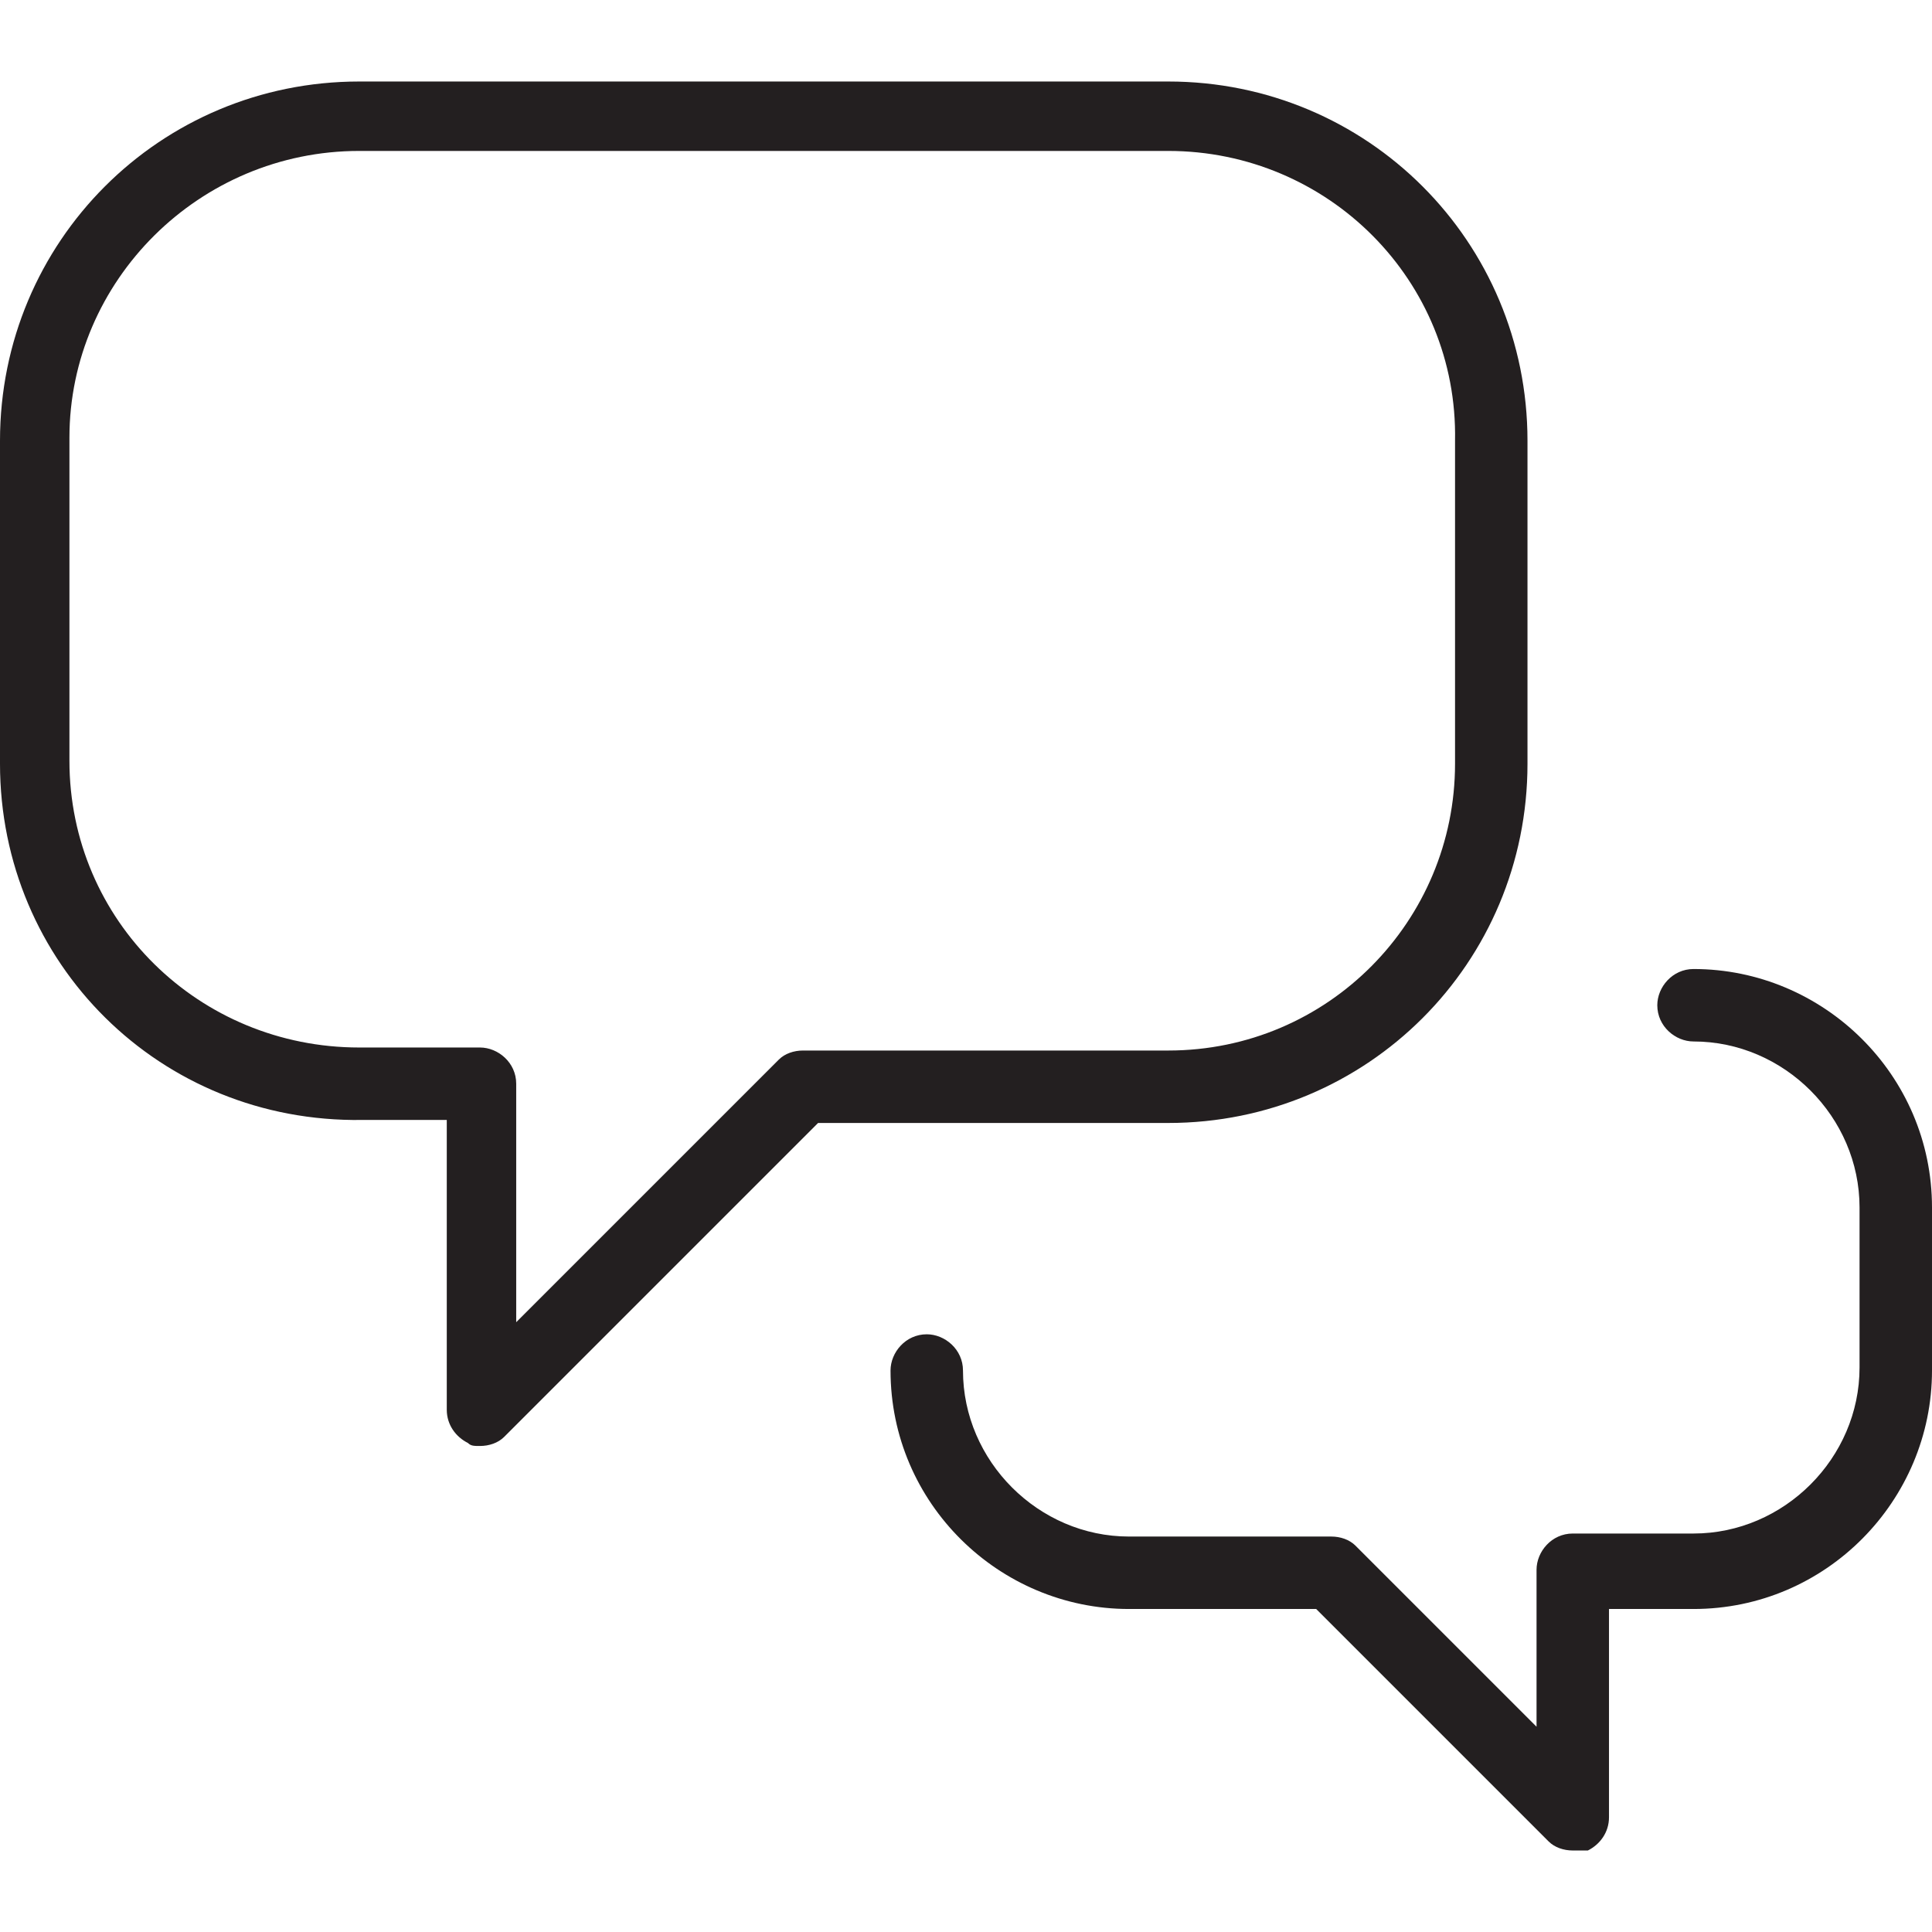
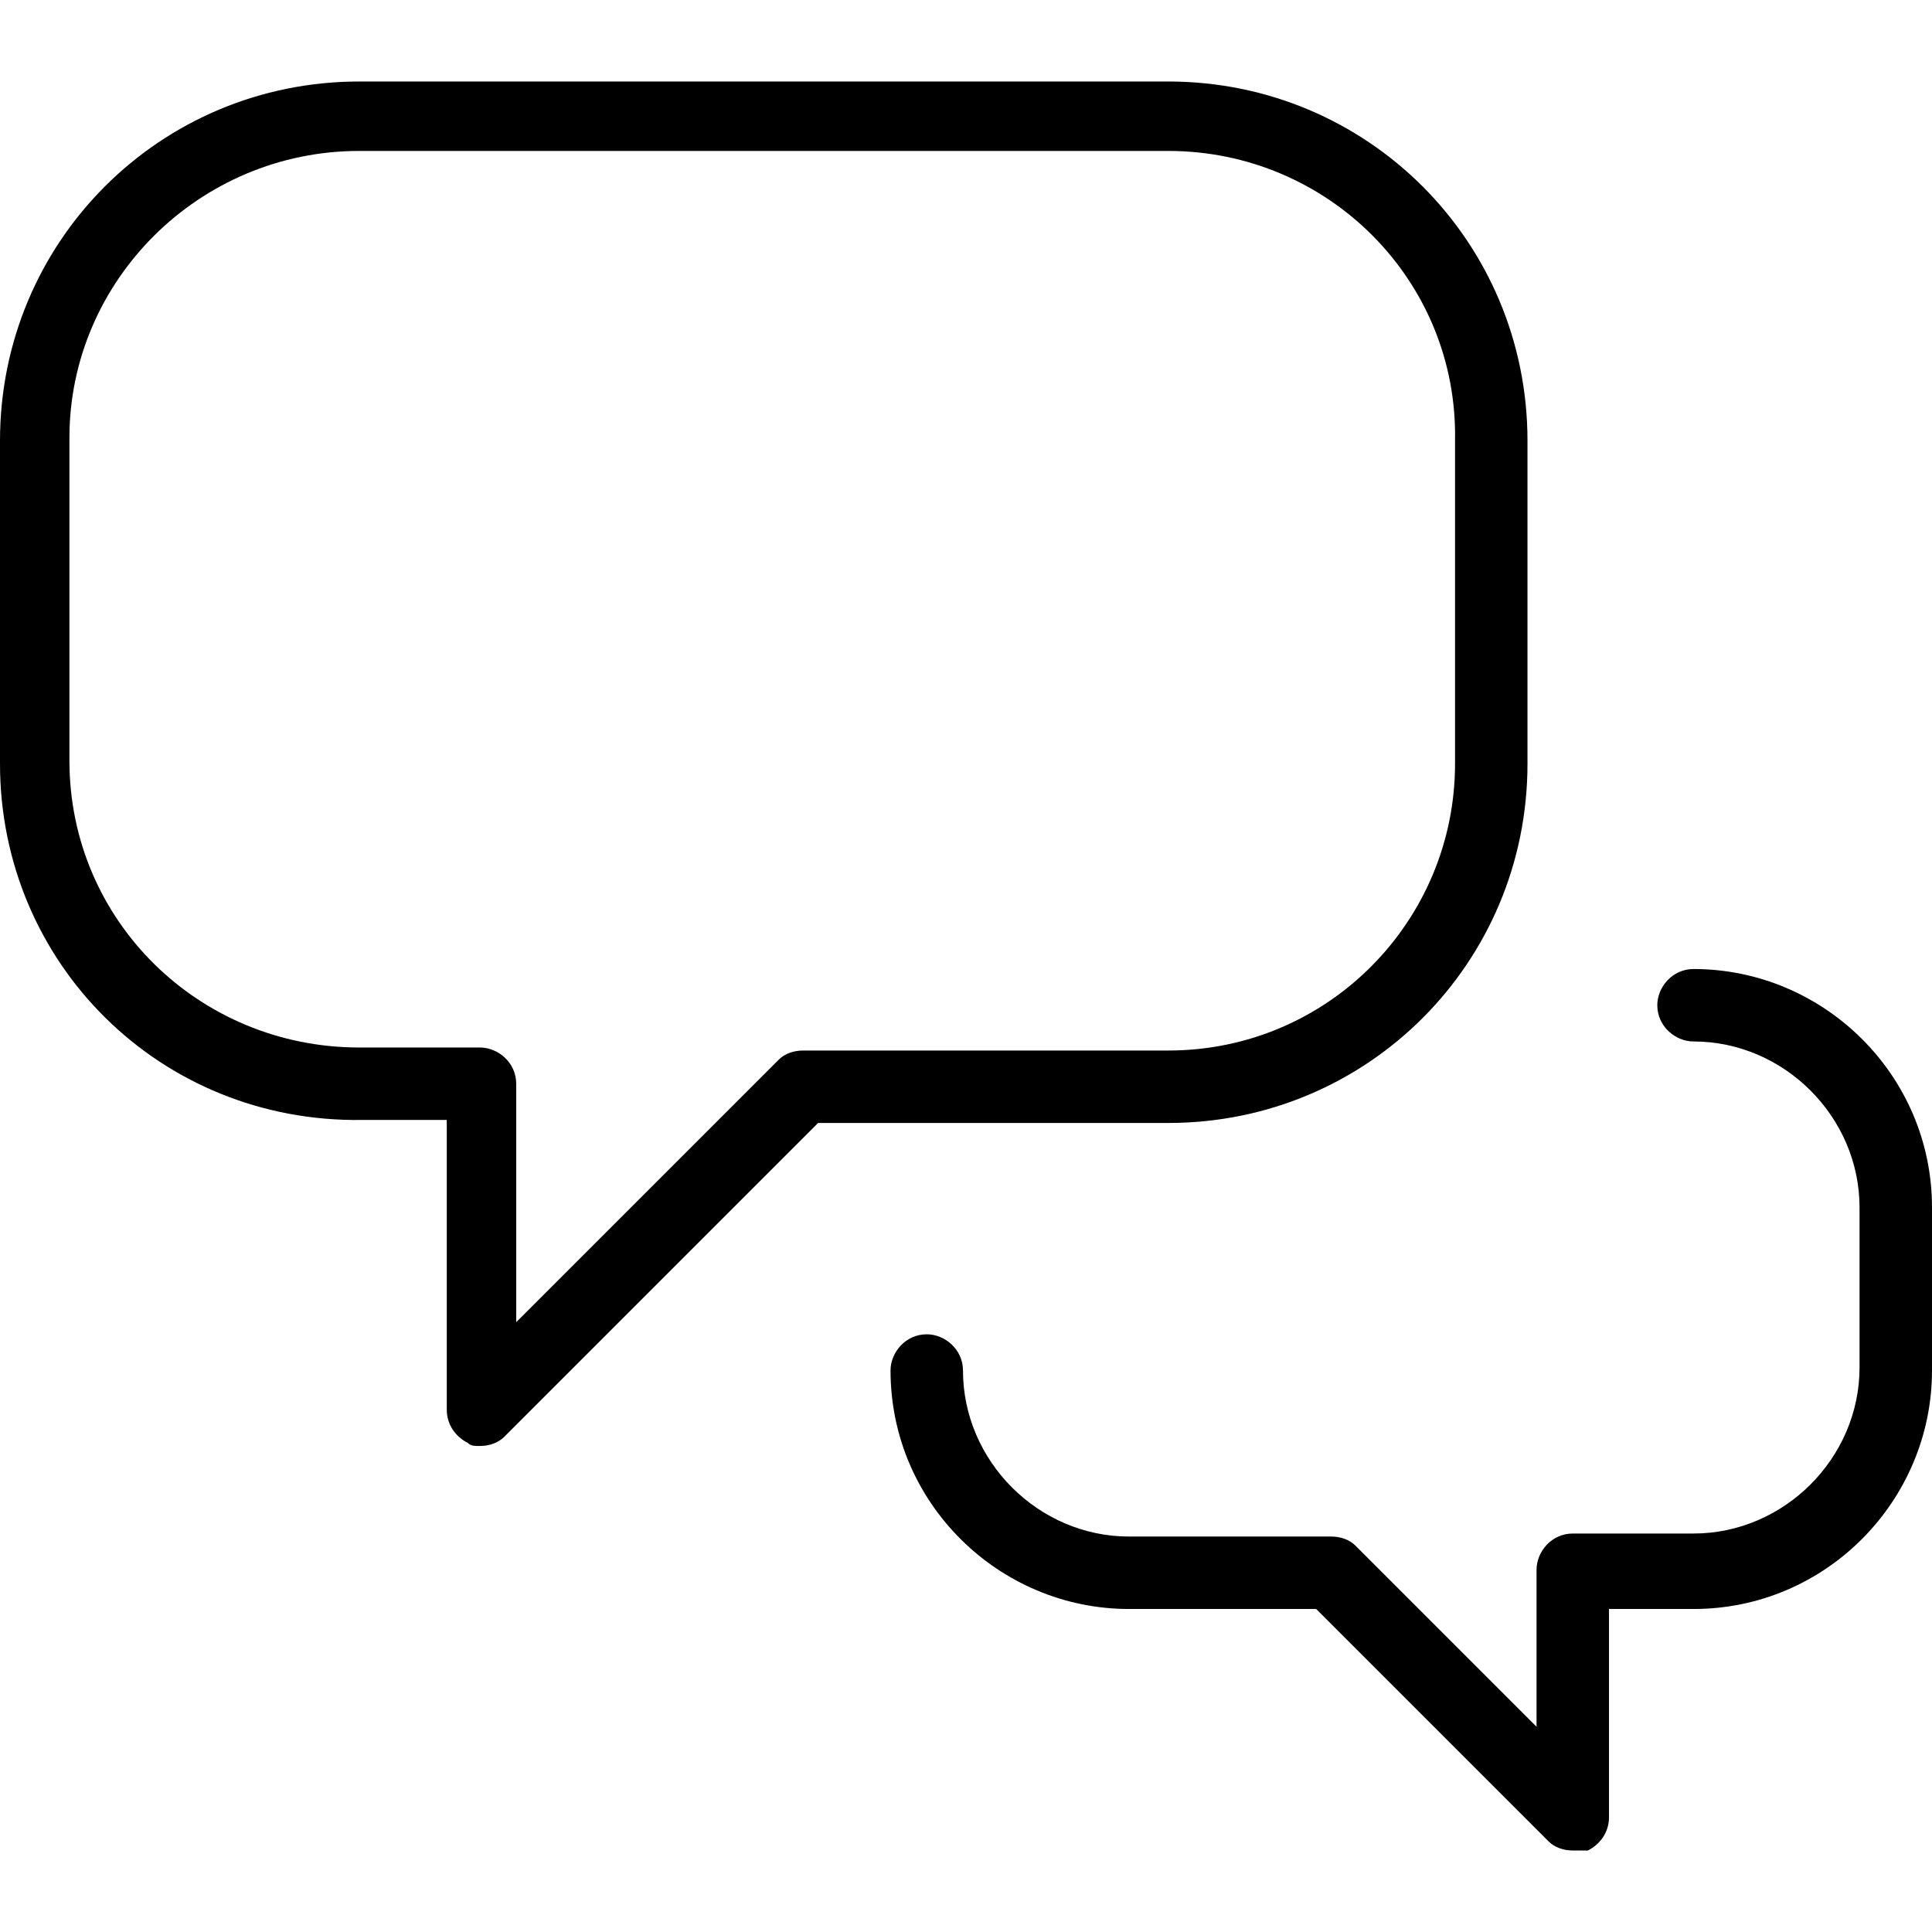
- <svg xmlns="http://www.w3.org/2000/svg" version="1.1" id="icons" x="0px" y="0px" viewBox="0 0 64 64" style="enable-background:new 0 0 64 64;" xml:space="preserve">
-   <style type="text/css">
- 	.st0{fill:#231F20;}
- </style>
+ <svg xmlns="http://www.w3.org/2000/svg" version="1.1" id="icons" x="0px" y="0px" viewBox="24 -24 64 64" style="enable-background:new 24 -24 64 64;" xml:space="preserve">
  <g>
    <g>
-       <path class="st0" d="M15.9,47.9c-0.2,0-0.3,0-0.4-0.1c-0.4-0.2-0.7-0.6-0.7-1.1v-9.6h-2.8C5.3,37.2,0,31.9,0,25.3V14.6    C0,8,5.3,2.7,11.9,2.7h26.8c6.6,0,11.9,5.3,11.9,11.9v10.7c0,6.6-5.3,11.9-11.9,11.9H27.1L16.7,47.6    C16.5,47.8,16.2,47.9,15.9,47.9z M11.9,5c-5.3,0-9.6,4.3-9.6,9.5v10.7c0,5.3,4.3,9.5,9.6,9.5h4c0.6,0,1.2,0.5,1.2,1.2v7.9l8.7-8.7    c0.2-0.2,0.5-0.3,0.8-0.3h12.1c5.3,0,9.5-4.3,9.5-9.5V14.6C48.3,9.3,44,5,38.7,5H11.9z" />
+       <path d="M39.9,23.9c-0.2,0-0.3,0-0.4-0.1c-0.4-0.2-0.7-0.6-0.7-1.1v-9.6H36c-6.7,0.1-12-5.2-12-11.8V-9.4    c0-6.6,5.3-11.9,11.9-11.9h26.8c6.6,0,11.9,5.3,11.9,11.9V1.3c0,6.6-5.3,11.9-11.9,11.9H51.1L40.7,23.6    C40.5,23.8,40.2,23.9,39.9,23.9z M35.9-19c-5.3,0-9.6,4.3-9.6,9.5V1.2c0,5.3,4.3,9.5,9.6,9.5h4c0.6,0,1.2,0.5,1.2,1.2v7.9l8.7-8.7    c0.2-0.2,0.5-0.3,0.8-0.3h12.1c5.3,0,9.5-4.3,9.5-9.5V-9.4c0.1-5.3-4.2-9.6-9.5-9.6H35.9z" />
    </g>
    <g>
-       <path class="st0" d="M52.1,61.3c-0.3,0-0.6-0.1-0.8-0.3l-7.7-7.7h-6.2c-4.3,0-7.9-3.5-7.9-7.9c0-0.6,0.5-1.2,1.2-1.2    c0.6,0,1.2,0.5,1.2,1.2c0,3,2.5,5.5,5.5,5.5h6.7c0.3,0,0.6,0.1,0.8,0.3l6,6v-5.2c0-0.6,0.5-1.2,1.2-1.2h4c3,0,5.5-2.5,5.5-5.5V40    c0-3-2.5-5.5-5.5-5.5c-0.6,0-1.2-0.5-1.2-1.2c0-0.6,0.5-1.2,1.2-1.2c4.3,0,7.9,3.5,7.9,7.9v5.4c0,4.3-3.5,7.9-7.9,7.9h-2.8v6.9    c0,0.5-0.3,0.9-0.7,1.1C52.4,61.3,52.3,61.3,52.1,61.3z" />
+       <path d="M76.1,37.3c-0.3,0-0.6-0.1-0.8-0.3l-7.7-7.7h-6.2c-4.3,0-7.9-3.5-7.9-7.9c0-0.6,0.5-1.2,1.2-1.2c0.6,0,1.2,0.5,1.2,1.2    c0,3,2.5,5.5,5.5,5.5h6.7c0.3,0,0.6,0.1,0.8,0.3l6,6V28c0-0.6,0.5-1.2,1.2-1.2h4c3,0,5.5-2.5,5.5-5.5V16c0-3-2.5-5.5-5.5-5.5    c-0.6,0-1.2-0.5-1.2-1.2c0-0.6,0.5-1.2,1.2-1.2c4.3,0,7.9,3.5,7.9,7.9v5.4c0,4.3-3.5,7.9-7.9,7.9h-2.8v6.9c0,0.5-0.3,0.9-0.7,1.1    C76.4,37.3,76.3,37.3,76.1,37.3z" />
    </g>
  </g>
</svg>
